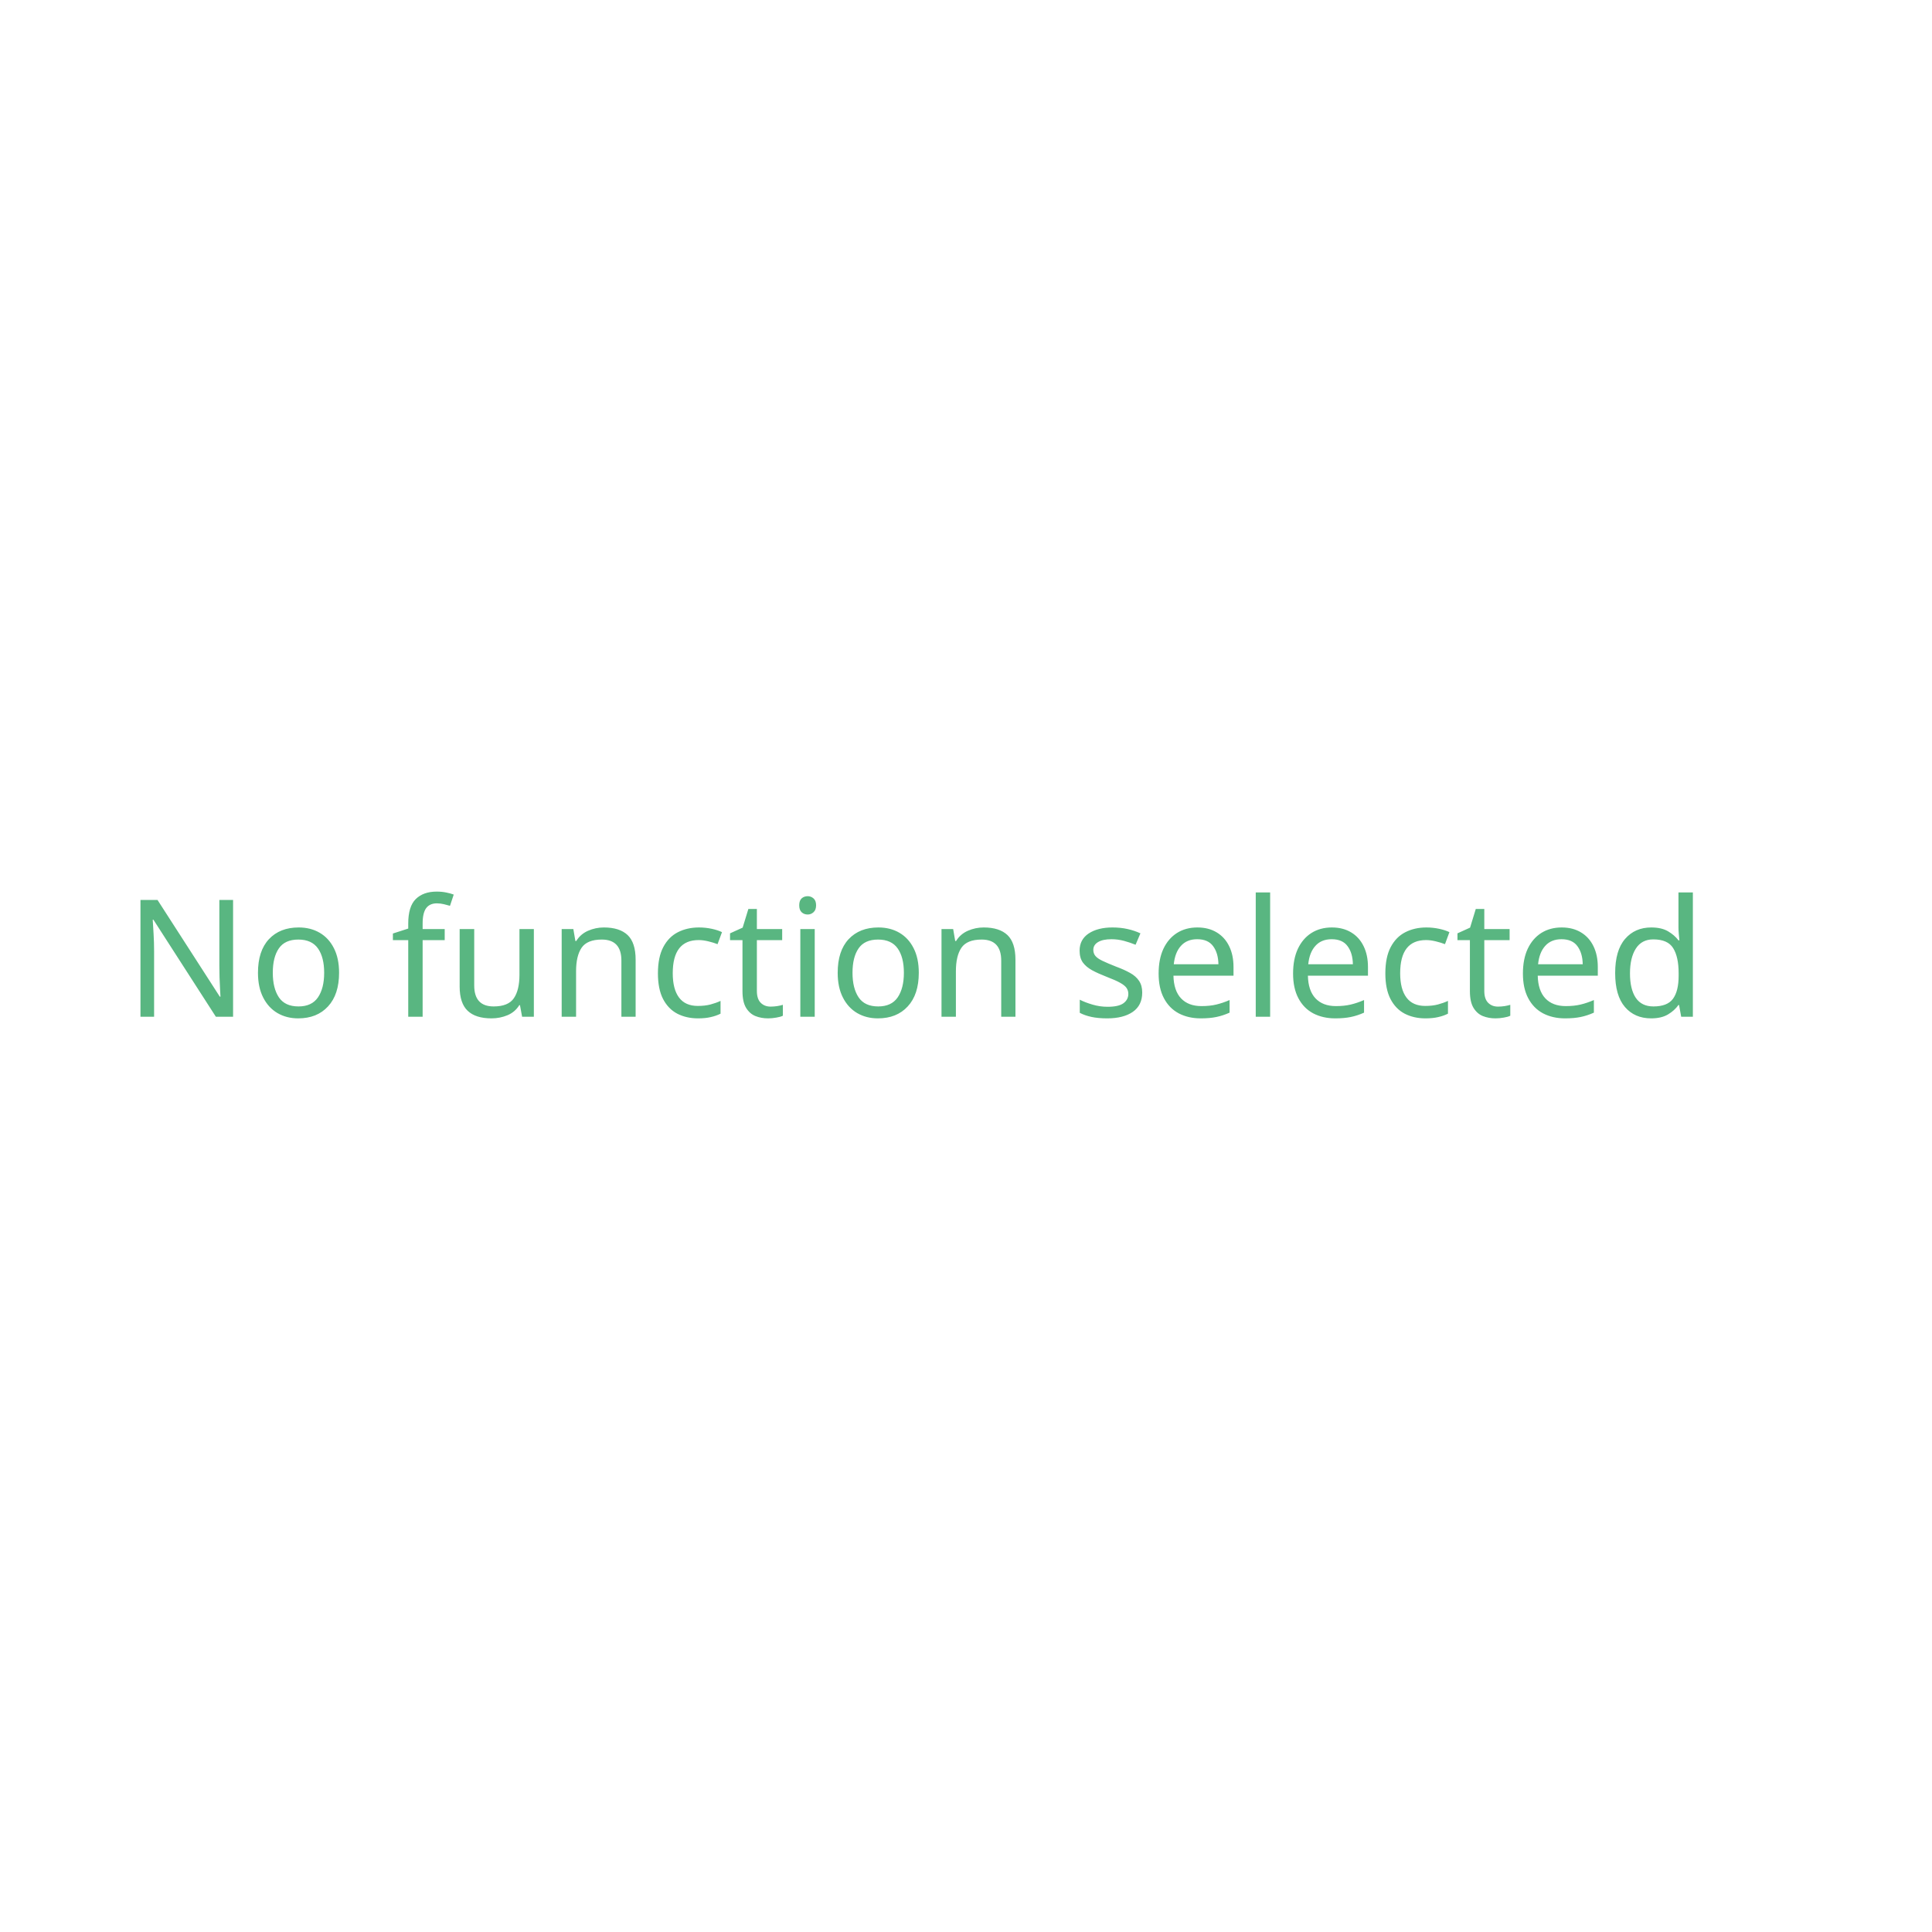
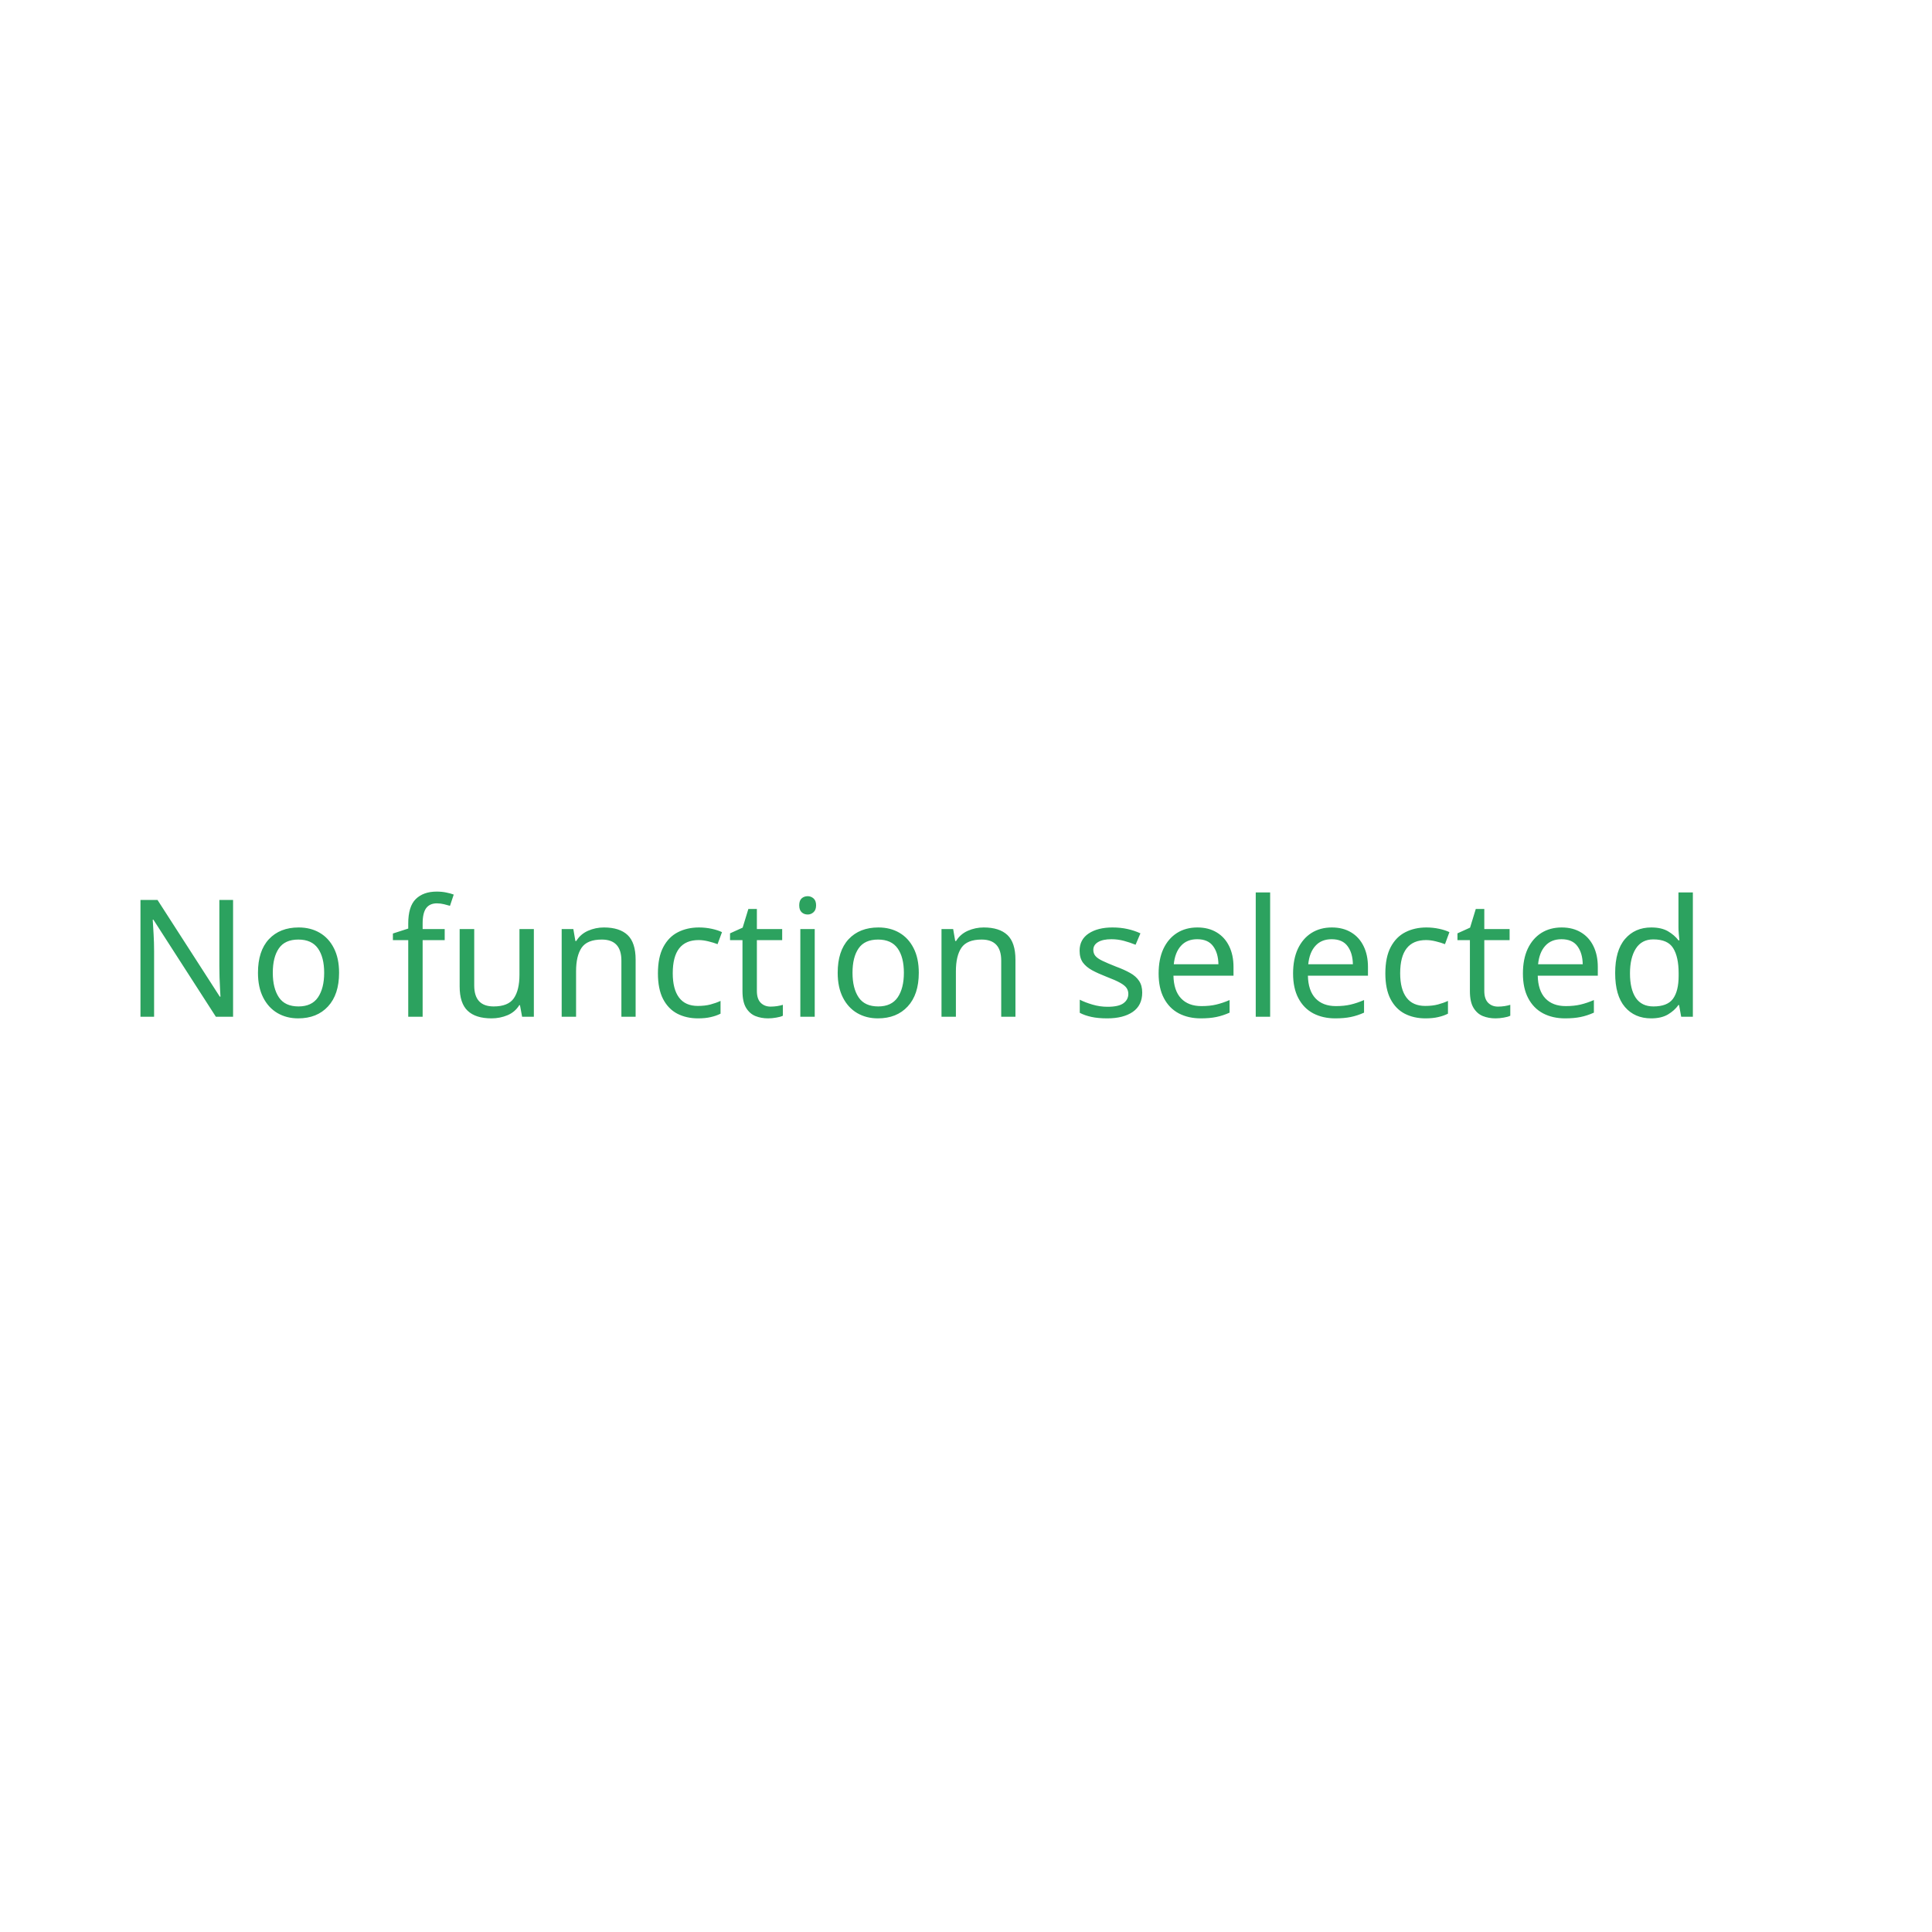
<svg xmlns="http://www.w3.org/2000/svg" width="100mm" height="100mm" viewBox="0 0 354.331 354.331" id="svg4147" version="1.1">
  <defs id="defs4149" />
  <g id="layer1" transform="translate(0,-698.0315)">
-     <text xml:space="preserve" style="font-style:normal;font-weight:normal;font-size:40px;line-height:125%;font-family:sans-serif;letter-spacing:0px;word-spacing:0px;fill:#2ca25f;fill-opacity:0.784;stroke:none;stroke-width:1px;stroke-linecap:butt;stroke-linejoin:miter;stroke-opacity:1;" x="22.857" y="884.505" id="text4155">
-       <tspan x="22.857" y="884.505" id="tspan4159" style="font-size:30px;fill:#2ca25f;fill-opacity:0.784;">No function selected</tspan>
+     <text xml:space="preserve" style="font-style:normal;font-weight:normal;font-size:40px;line-height:125%;font-family:sans-serif;letter-spacing:0px;word-spacing:0px;fill:#2ca25f;fill-opacity:1;stroke:none;stroke-width:1px;stroke-linecap:butt;stroke-linejoin:miter;stroke-opacity:1;" x="22.857" y="884.505" id="text4155">
+       <tspan x="22.857" y="884.505" id="tspan4159" style="font-size:30px;fill:#2ca25f;fill-opacity:1;">No function selected</tspan>
    </text>
  </g>
</svg>
